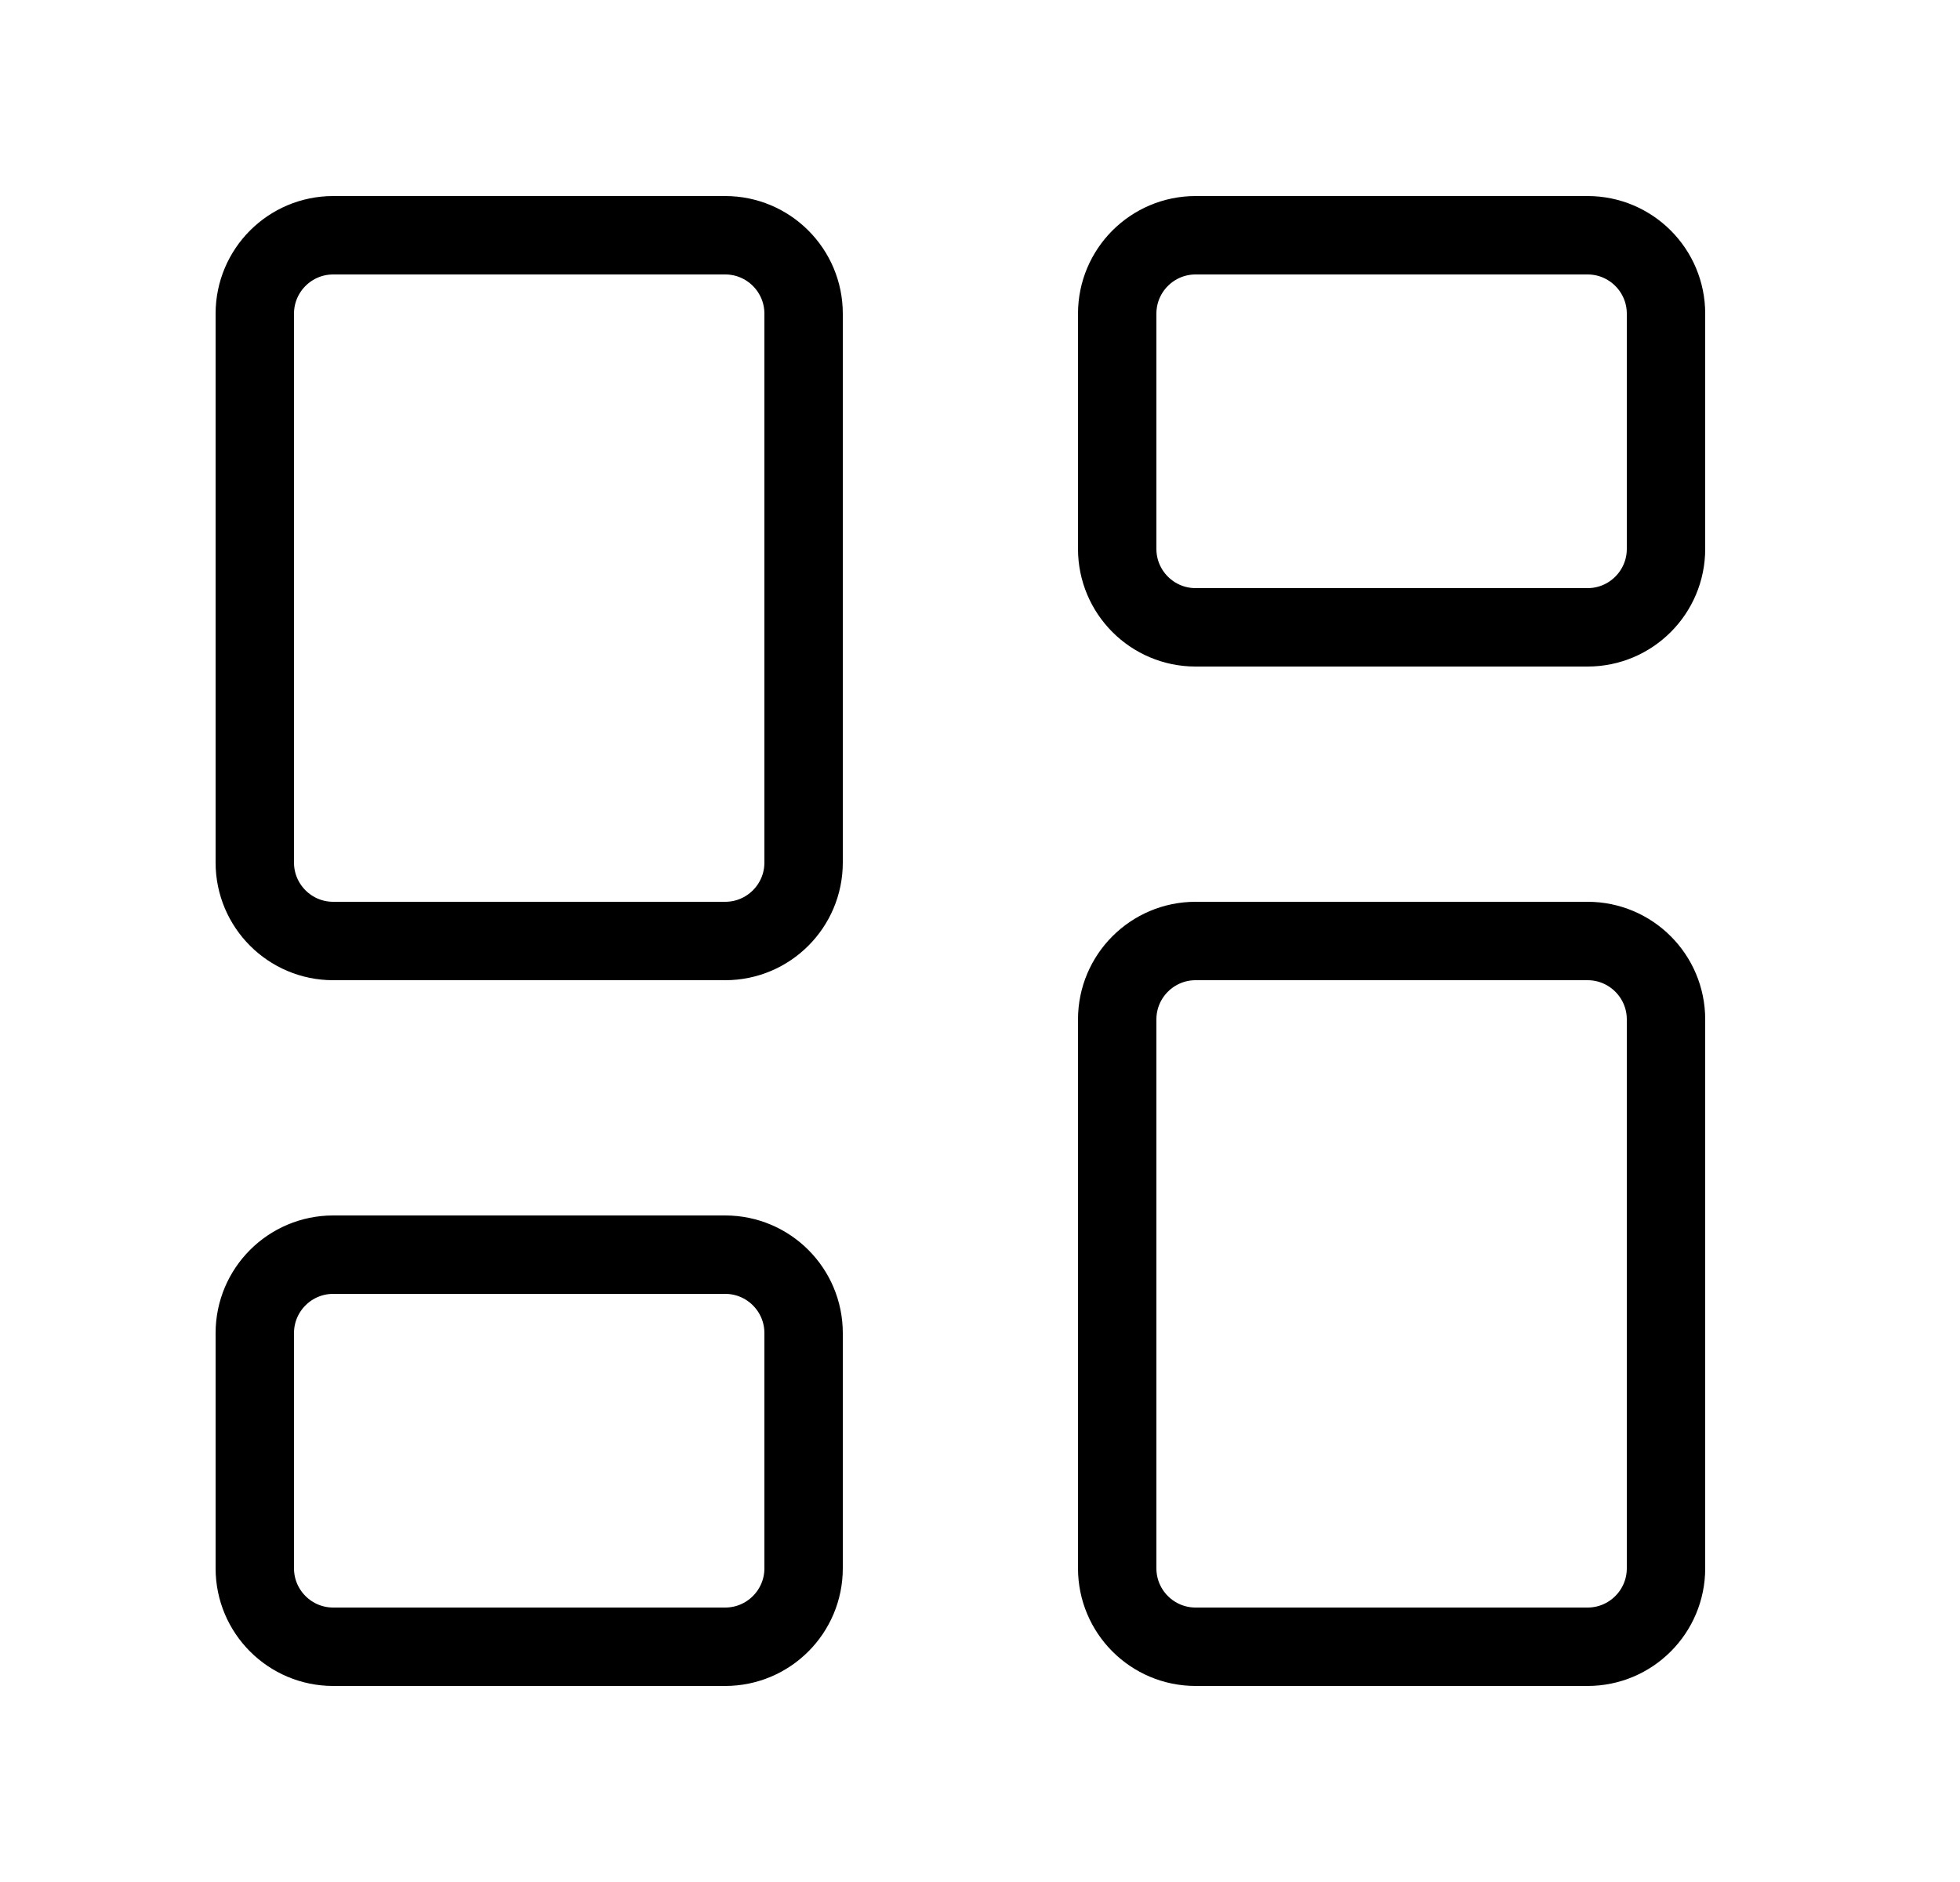
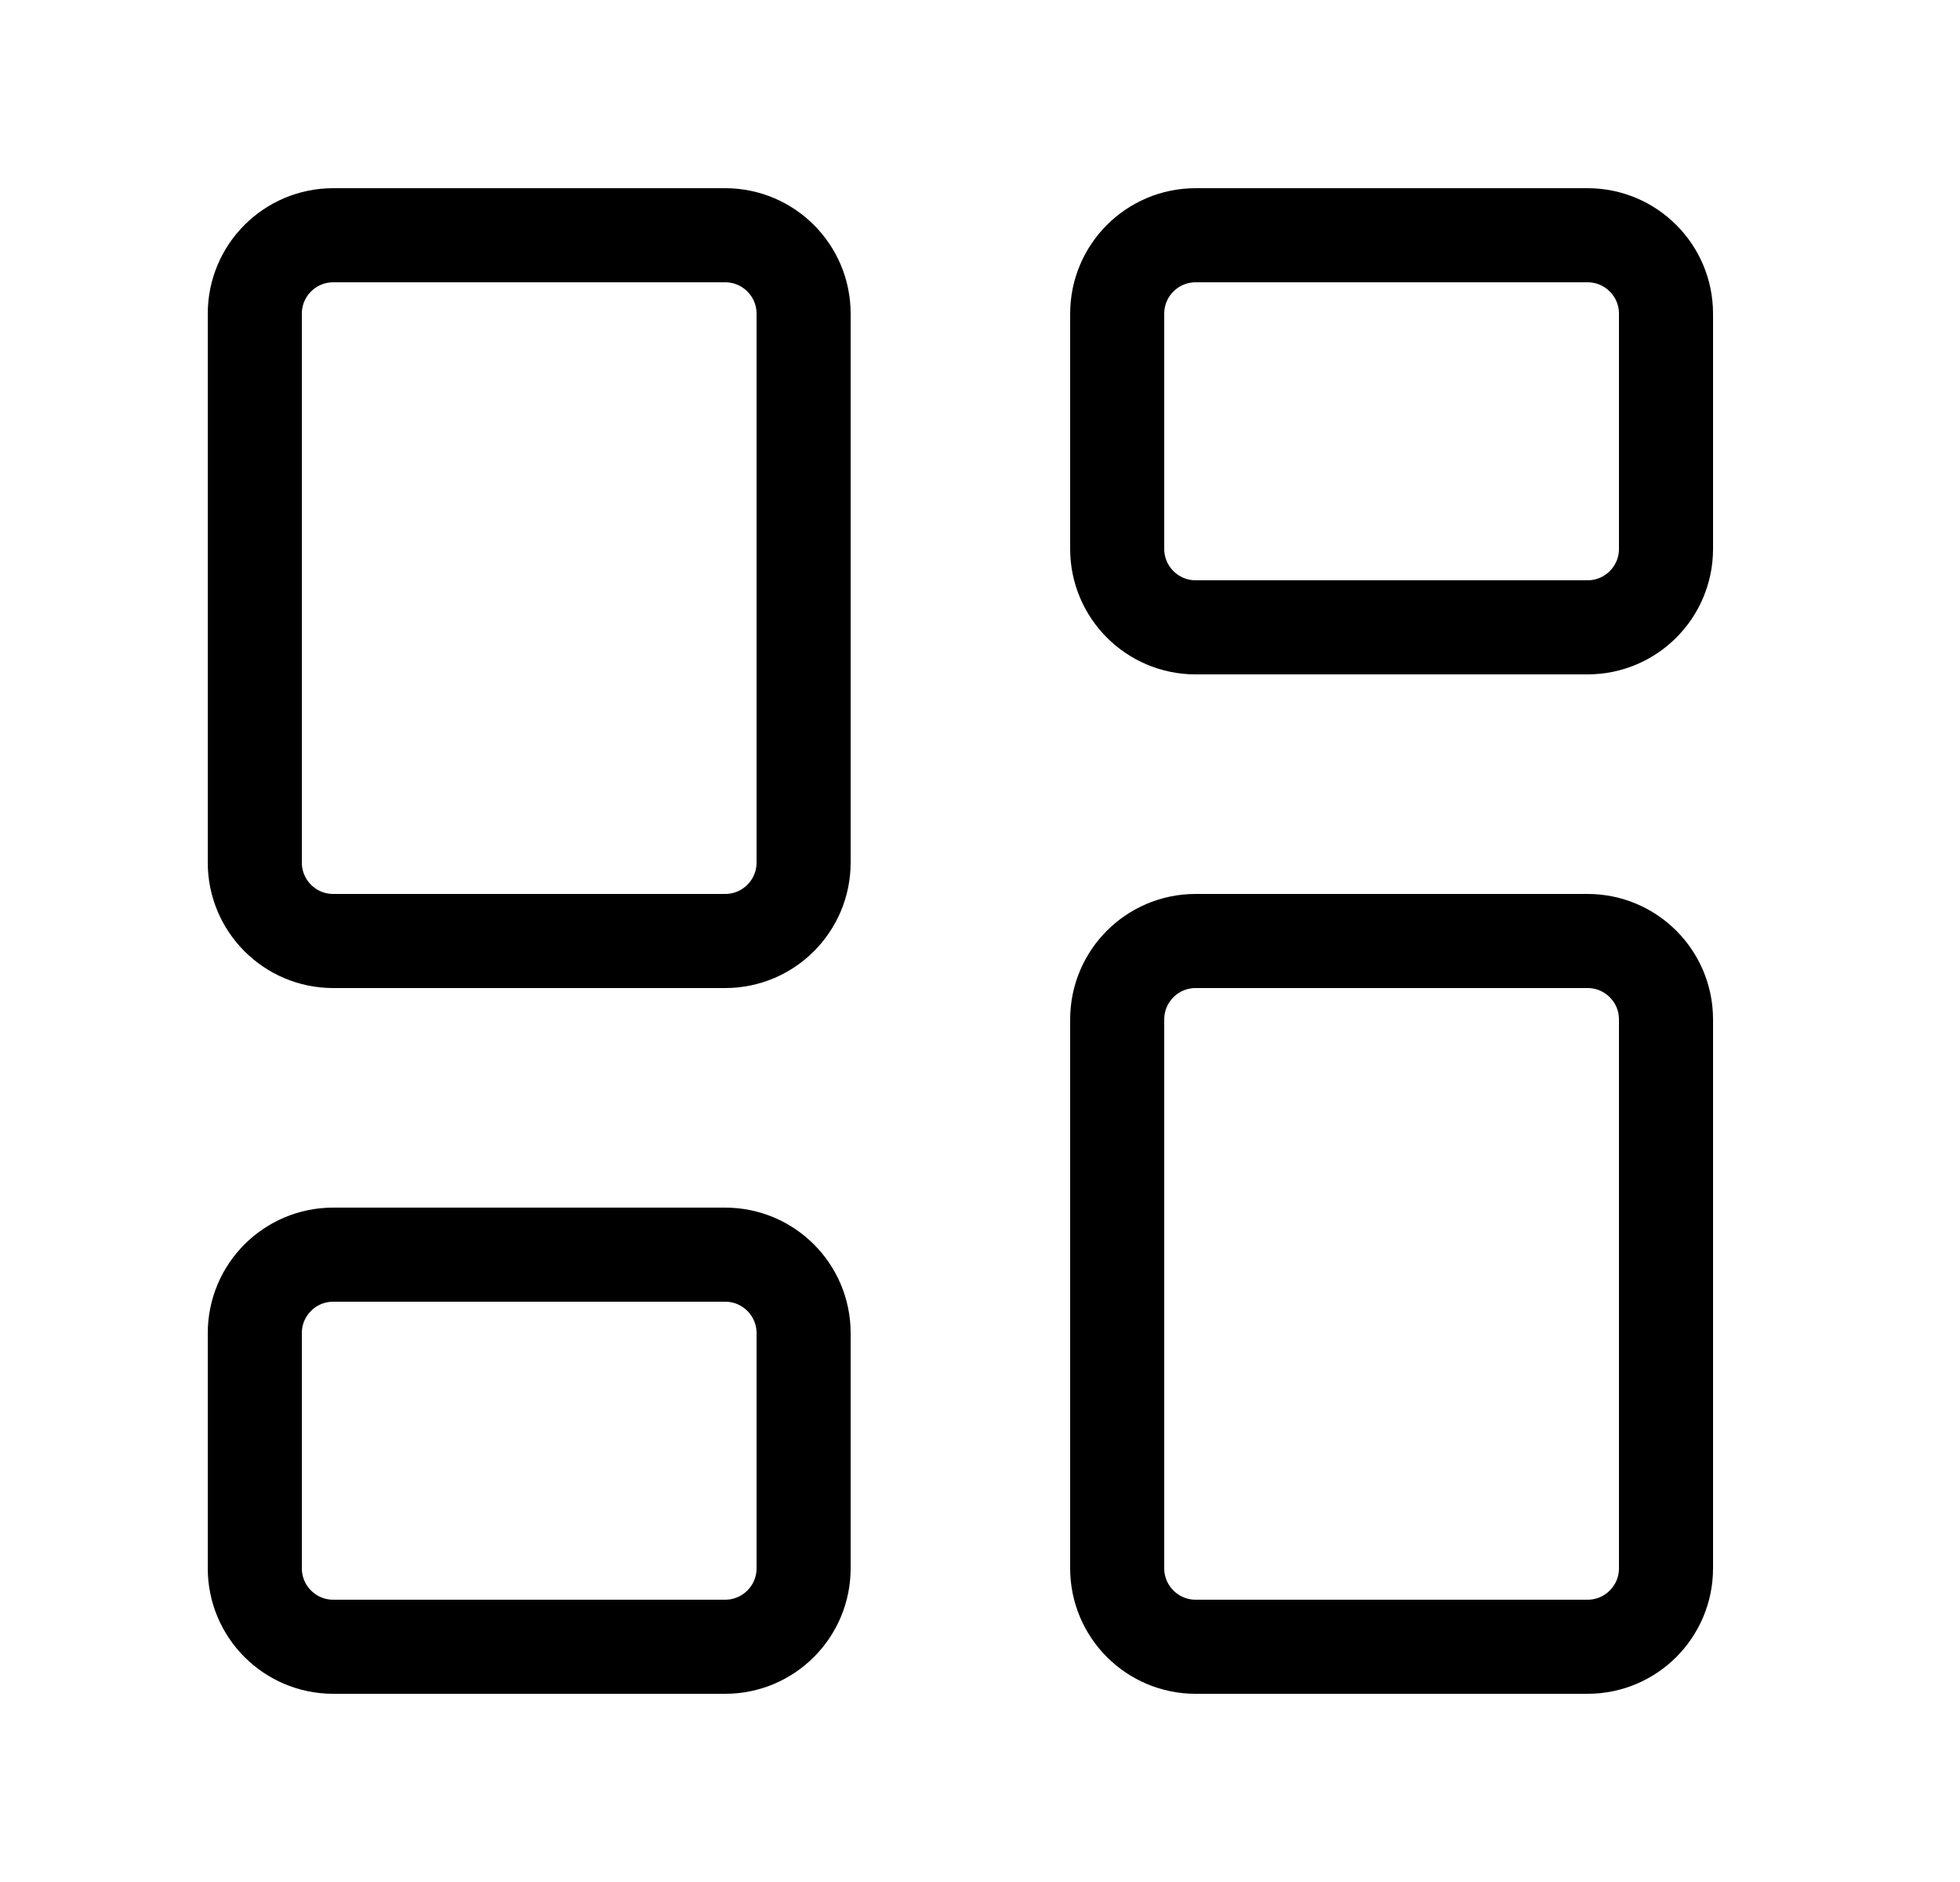
<svg xmlns="http://www.w3.org/2000/svg" width="currentWidth" height="currentHeight" viewBox="0 0 25 24" fill="none">
-   <path d="M9.25 3H4.25C3.698 3 3.25 3.448 3.25 4V11C3.25 11.552 3.698 12 4.25 12H9.25C9.802 12 10.25 11.552 10.25 11V4C10.25 3.448 9.802 3 9.25 3Z" stroke="currentColor" stroke-linecap="round" stroke-linejoin="round" />
-   <path d="M20.25 3H15.25C14.698 3 14.25 3.448 14.25 4V7C14.25 7.552 14.698 8 15.25 8H20.25C20.802 8 21.25 7.552 21.25 7V4C21.25 3.448 20.802 3 20.25 3Z" stroke="currentColor" stroke-linecap="round" stroke-linejoin="round" />
-   <path d="M20.25 12H15.25C14.698 12 14.25 12.448 14.25 13V20C14.25 20.552 14.698 21 15.25 21H20.25C20.802 21 21.25 20.552 21.25 20V13C21.25 12.448 20.802 12 20.25 12Z" stroke="currentColor" stroke-linecap="round" stroke-linejoin="round" />
-   <path d="M9.25 16H4.25C3.698 16 3.25 16.448 3.25 17V20C3.25 20.552 3.698 21 4.25 21H9.25C9.802 21 10.25 20.552 10.25 20V17C10.25 16.448 9.802 16 9.25 16Z" stroke="currentColor" stroke-linecap="round" stroke-linejoin="round" />
+   <path d="M9.25 3H4.25C3.698 3 3.25 3.448 3.25 4V11C3.25 11.552 3.698 12 4.25 12H9.25C9.802 12 10.25 11.552 10.25 11V4C10.25 3.448 9.802 3 9.25 3Z" stroke="currentColor" stroke-width="1.2" stroke-linecap="round" stroke-linejoin="round" />
+   <path d="M20.25 3H15.25C14.698 3 14.25 3.448 14.25 4V7C14.25 7.552 14.698 8 15.25 8H20.25C20.802 8 21.25 7.552 21.25 7V4C21.25 3.448 20.802 3 20.25 3Z" stroke="currentColor" stroke-width="1.2" stroke-linecap="round" stroke-linejoin="round" />
+   <path d="M20.25 12H15.25C14.698 12 14.25 12.448 14.25 13V20C14.25 20.552 14.698 21 15.25 21H20.25C20.802 21 21.25 20.552 21.25 20V13C21.25 12.448 20.802 12 20.25 12Z" stroke="currentColor" stroke-width="1.2" stroke-linecap="round" stroke-linejoin="round" />
+   <path d="M9.25 16H4.25C3.698 16 3.25 16.448 3.25 17V20C3.25 20.552 3.698 21 4.25 21H9.25C9.802 21 10.25 20.552 10.25 20V17C10.25 16.448 9.802 16 9.25 16Z" stroke="currentColor" stroke-width="1.2" stroke-linecap="round" stroke-linejoin="round" />
</svg>
